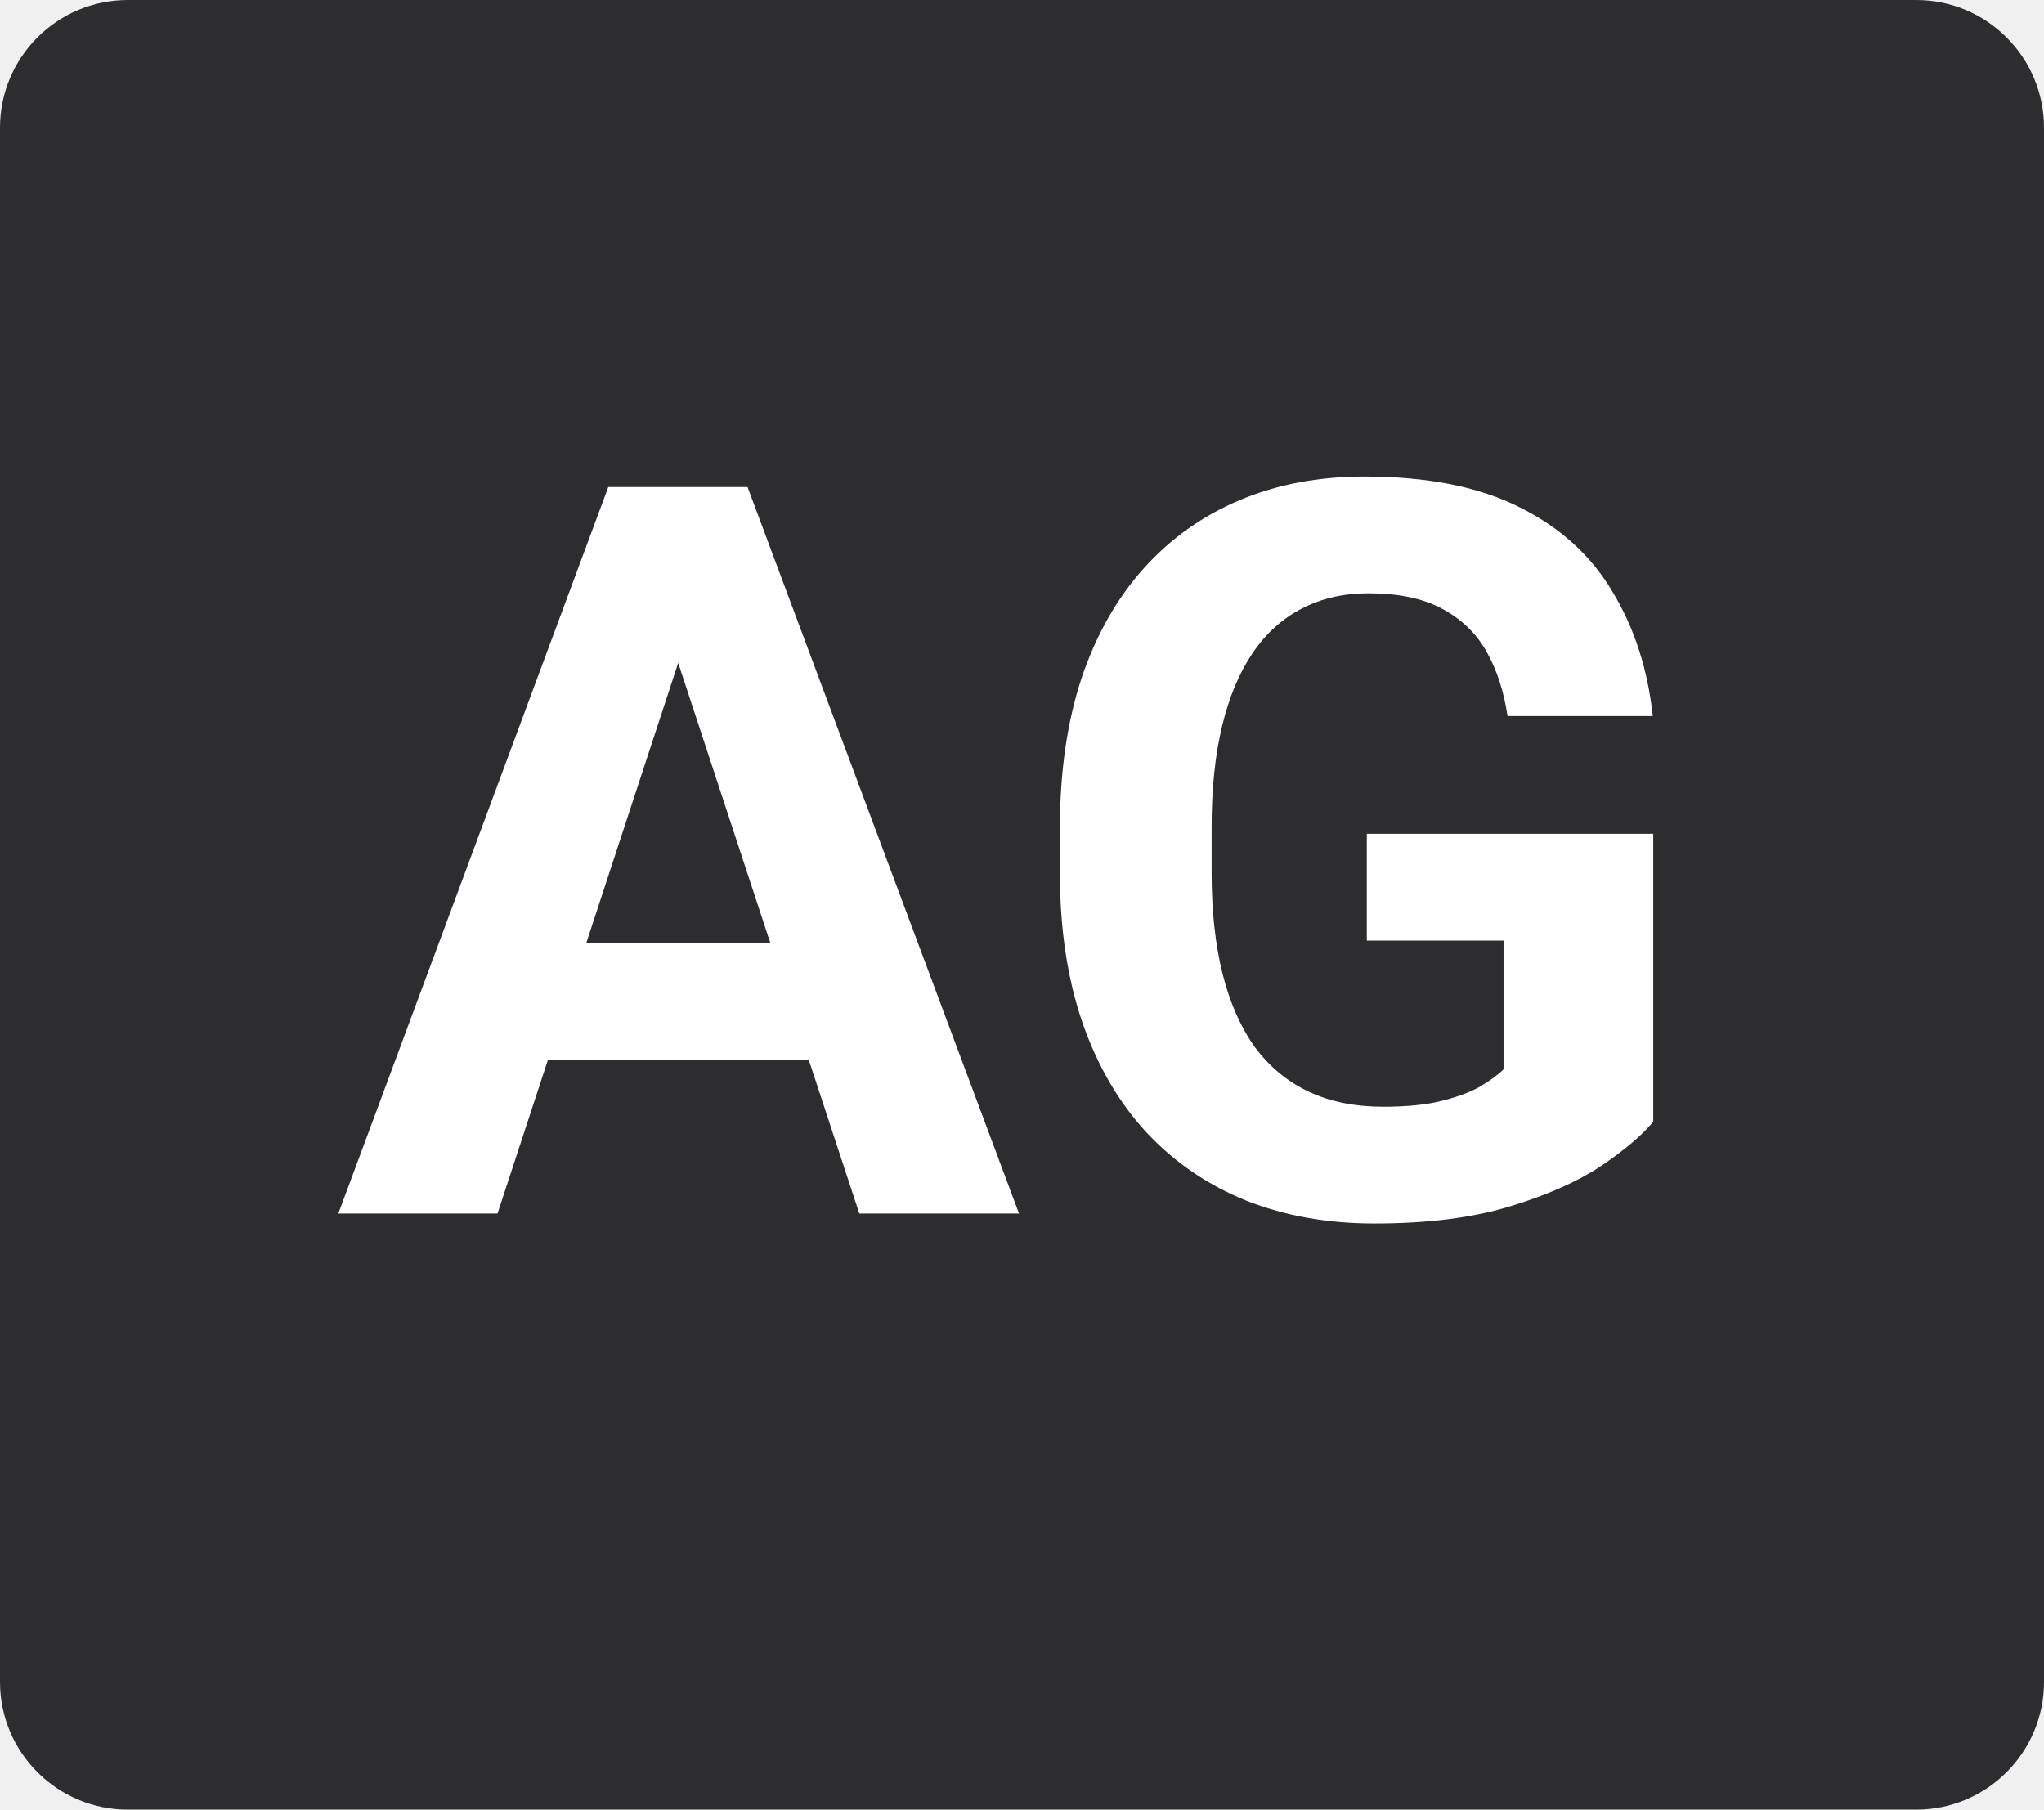
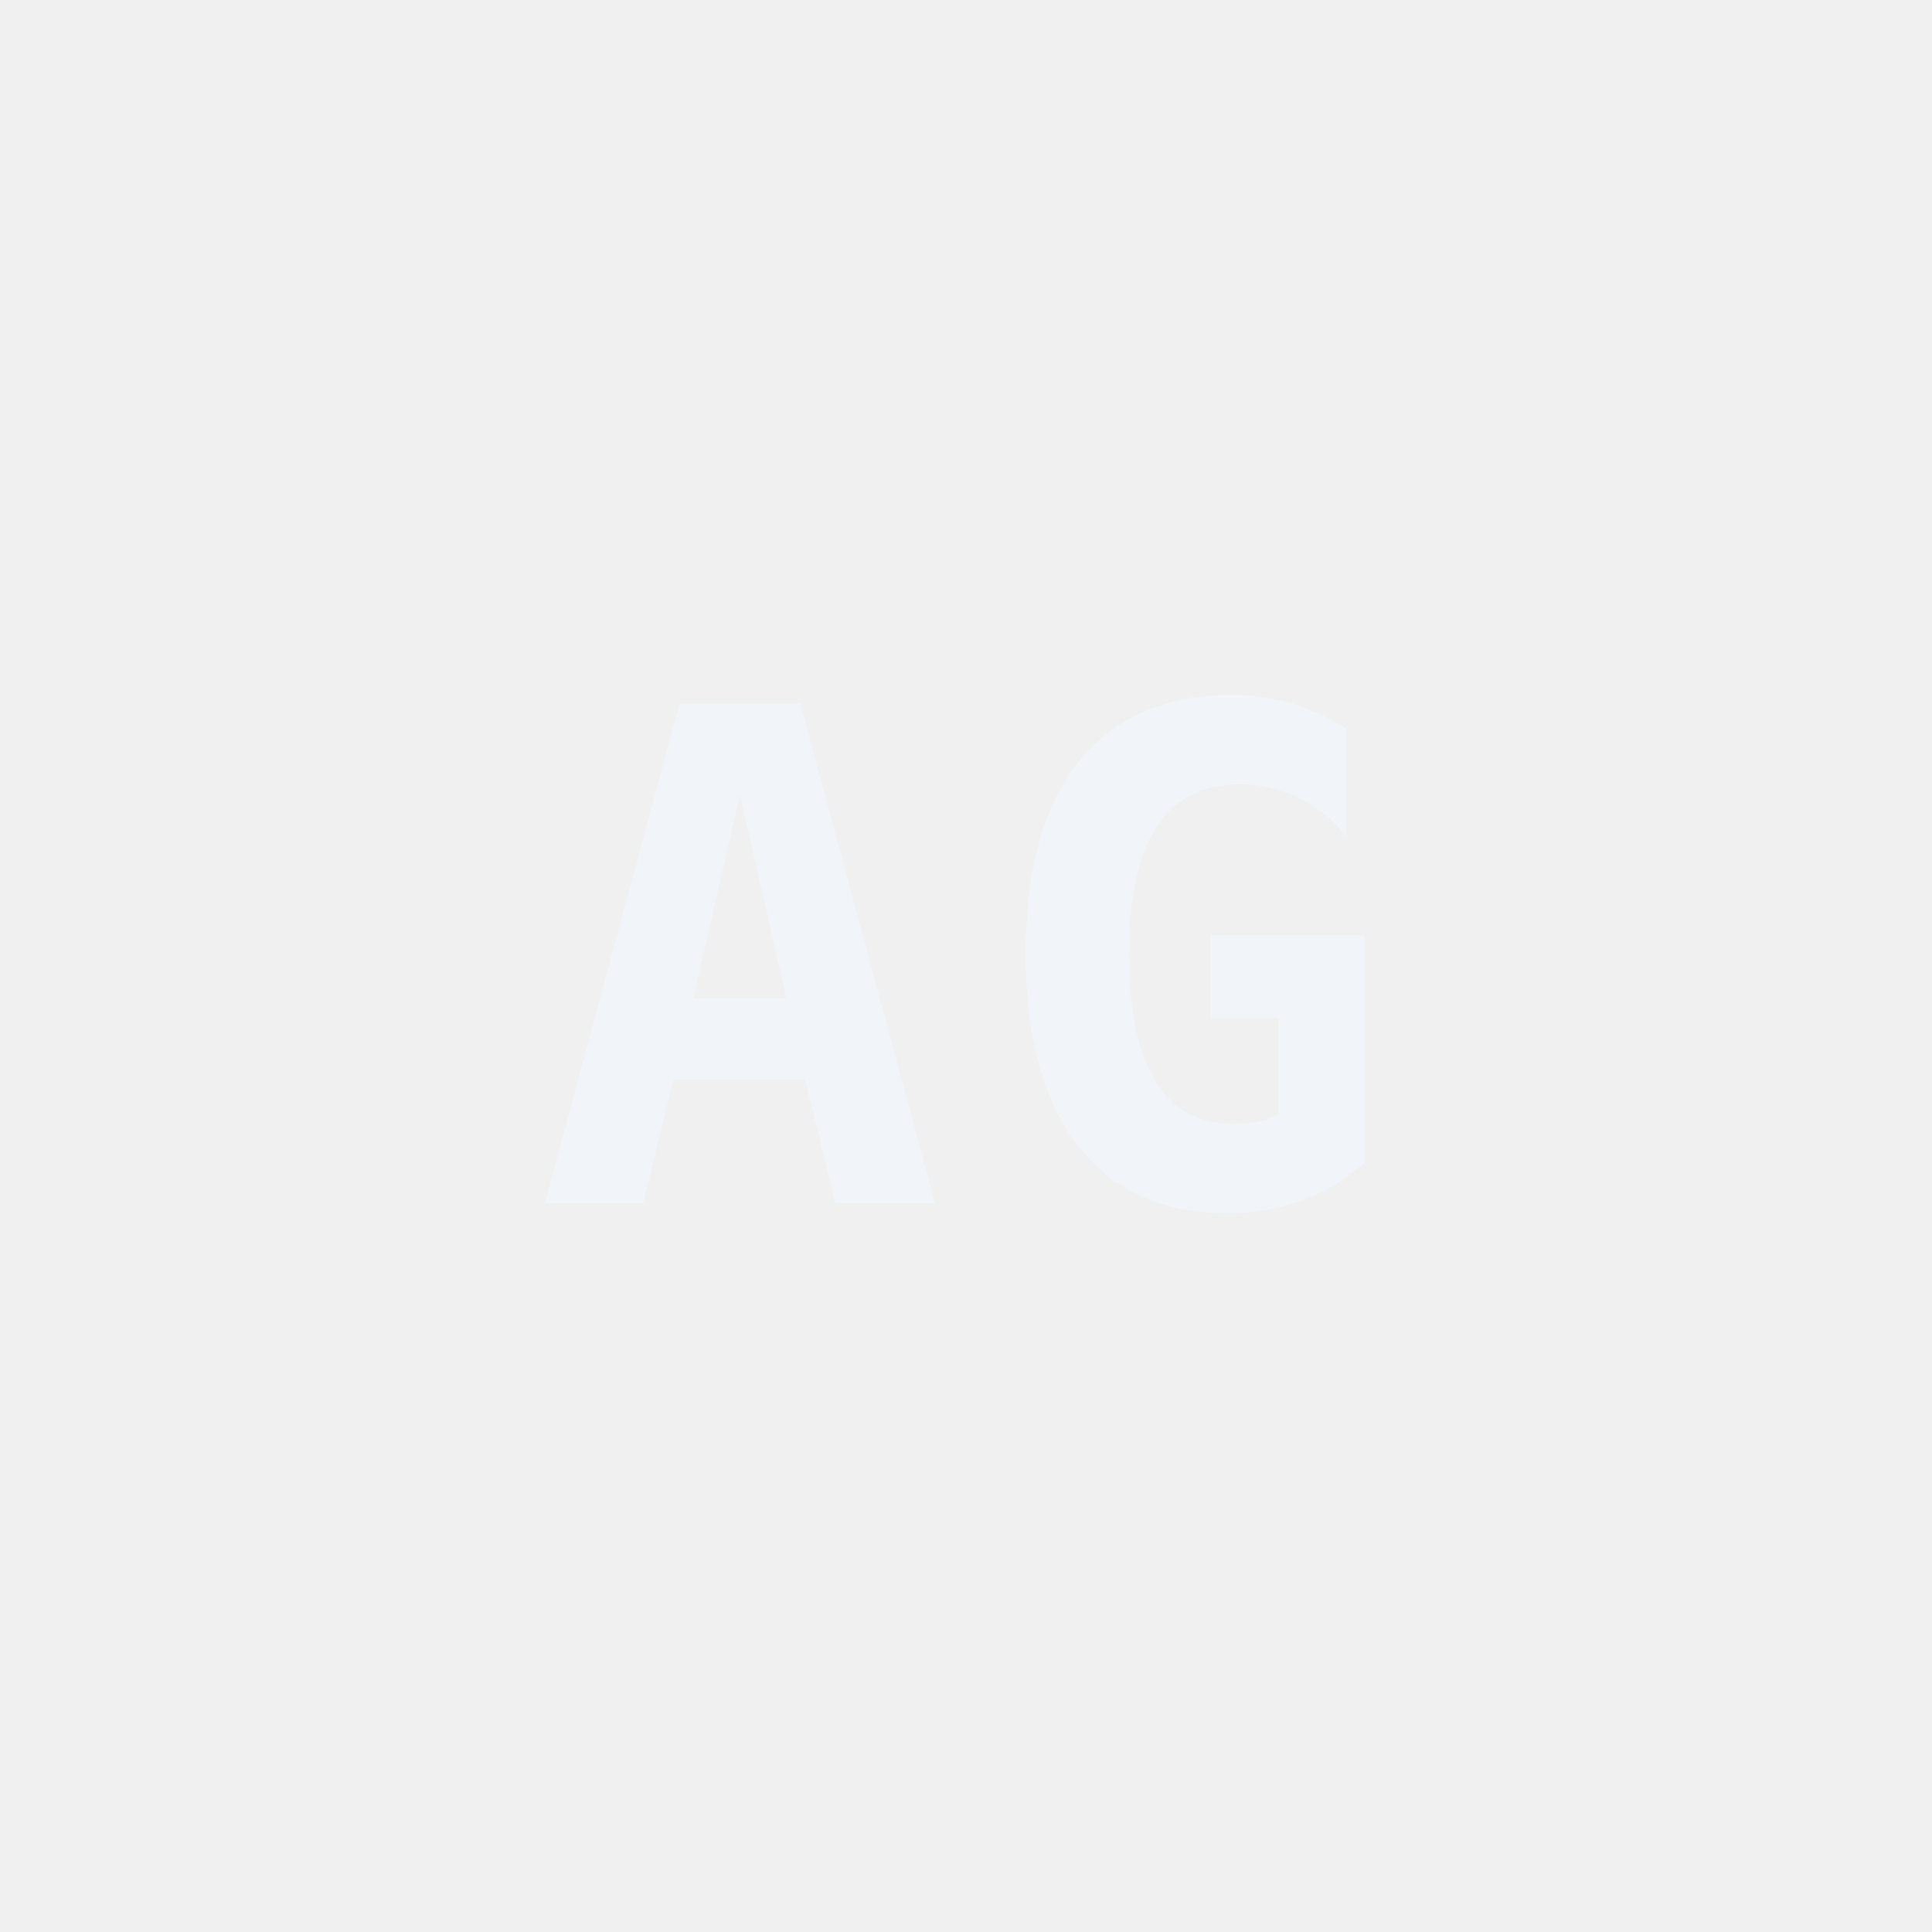
- <svg xmlns="http://www.w3.org/2000/svg" width="96" height="85" viewBox="0 0 96 85" fill="none">
-   <rect width="96" height="85" rx="6" fill="#2D2D2F" />
-   <path d="M32.648 28.711L23.367 57H15.891L28.57 22.875H33.328L32.648 28.711ZM40.359 57L31.055 28.711L30.305 22.875H35.109L47.859 57H40.359ZM39.938 44.297V49.805H21.914V44.297H39.938ZM77.648 39.164V52.688C77.117 53.328 76.297 54.023 75.188 54.773C74.078 55.508 72.648 56.141 70.898 56.672C69.148 57.203 67.031 57.469 64.547 57.469C62.344 57.469 60.336 57.109 58.523 56.391C56.711 55.656 55.148 54.586 53.836 53.18C52.539 51.773 51.539 50.055 50.836 48.023C50.133 45.977 49.781 43.641 49.781 41.016V38.883C49.781 36.258 50.117 33.922 50.789 31.875C51.477 29.828 52.453 28.102 53.719 26.695C54.984 25.289 56.492 24.219 58.242 23.484C59.992 22.75 61.938 22.383 64.078 22.383C67.047 22.383 69.484 22.867 71.391 23.836C73.297 24.789 74.75 26.117 75.75 27.82C76.766 29.508 77.391 31.445 77.625 33.633H70.805C70.633 32.477 70.305 31.469 69.82 30.609C69.336 29.75 68.641 29.078 67.734 28.594C66.844 28.109 65.688 27.867 64.266 27.867C63.094 27.867 62.047 28.109 61.125 28.594C60.219 29.062 59.453 29.758 58.828 30.68C58.203 31.602 57.727 32.742 57.398 34.102C57.07 35.461 56.906 37.039 56.906 38.836V41.016C56.906 42.797 57.078 44.375 57.422 45.75C57.766 47.109 58.273 48.258 58.945 49.195C59.633 50.117 60.477 50.812 61.477 51.281C62.477 51.75 63.641 51.984 64.969 51.984C66.078 51.984 67 51.891 67.734 51.703C68.484 51.516 69.086 51.289 69.539 51.023C70.008 50.742 70.367 50.477 70.617 50.227V44.18H64.195V39.164H77.648Z" fill="white" />
+ <svg xmlns="http://www.w3.org/2000/svg" viewBox="0 0 24 24" width="24" height="24" fill="none">
+   <text x="12" y="12" text-anchor="middle" dominant-baseline="central" font-family="ui-monospace, SFMono-Regular, Menlo, Monaco, Consolas, monospace" font-size="8.5" font-weight="600" letter-spacing="0.06em" fill="#F1F5F9">AG</text>
</svg>
